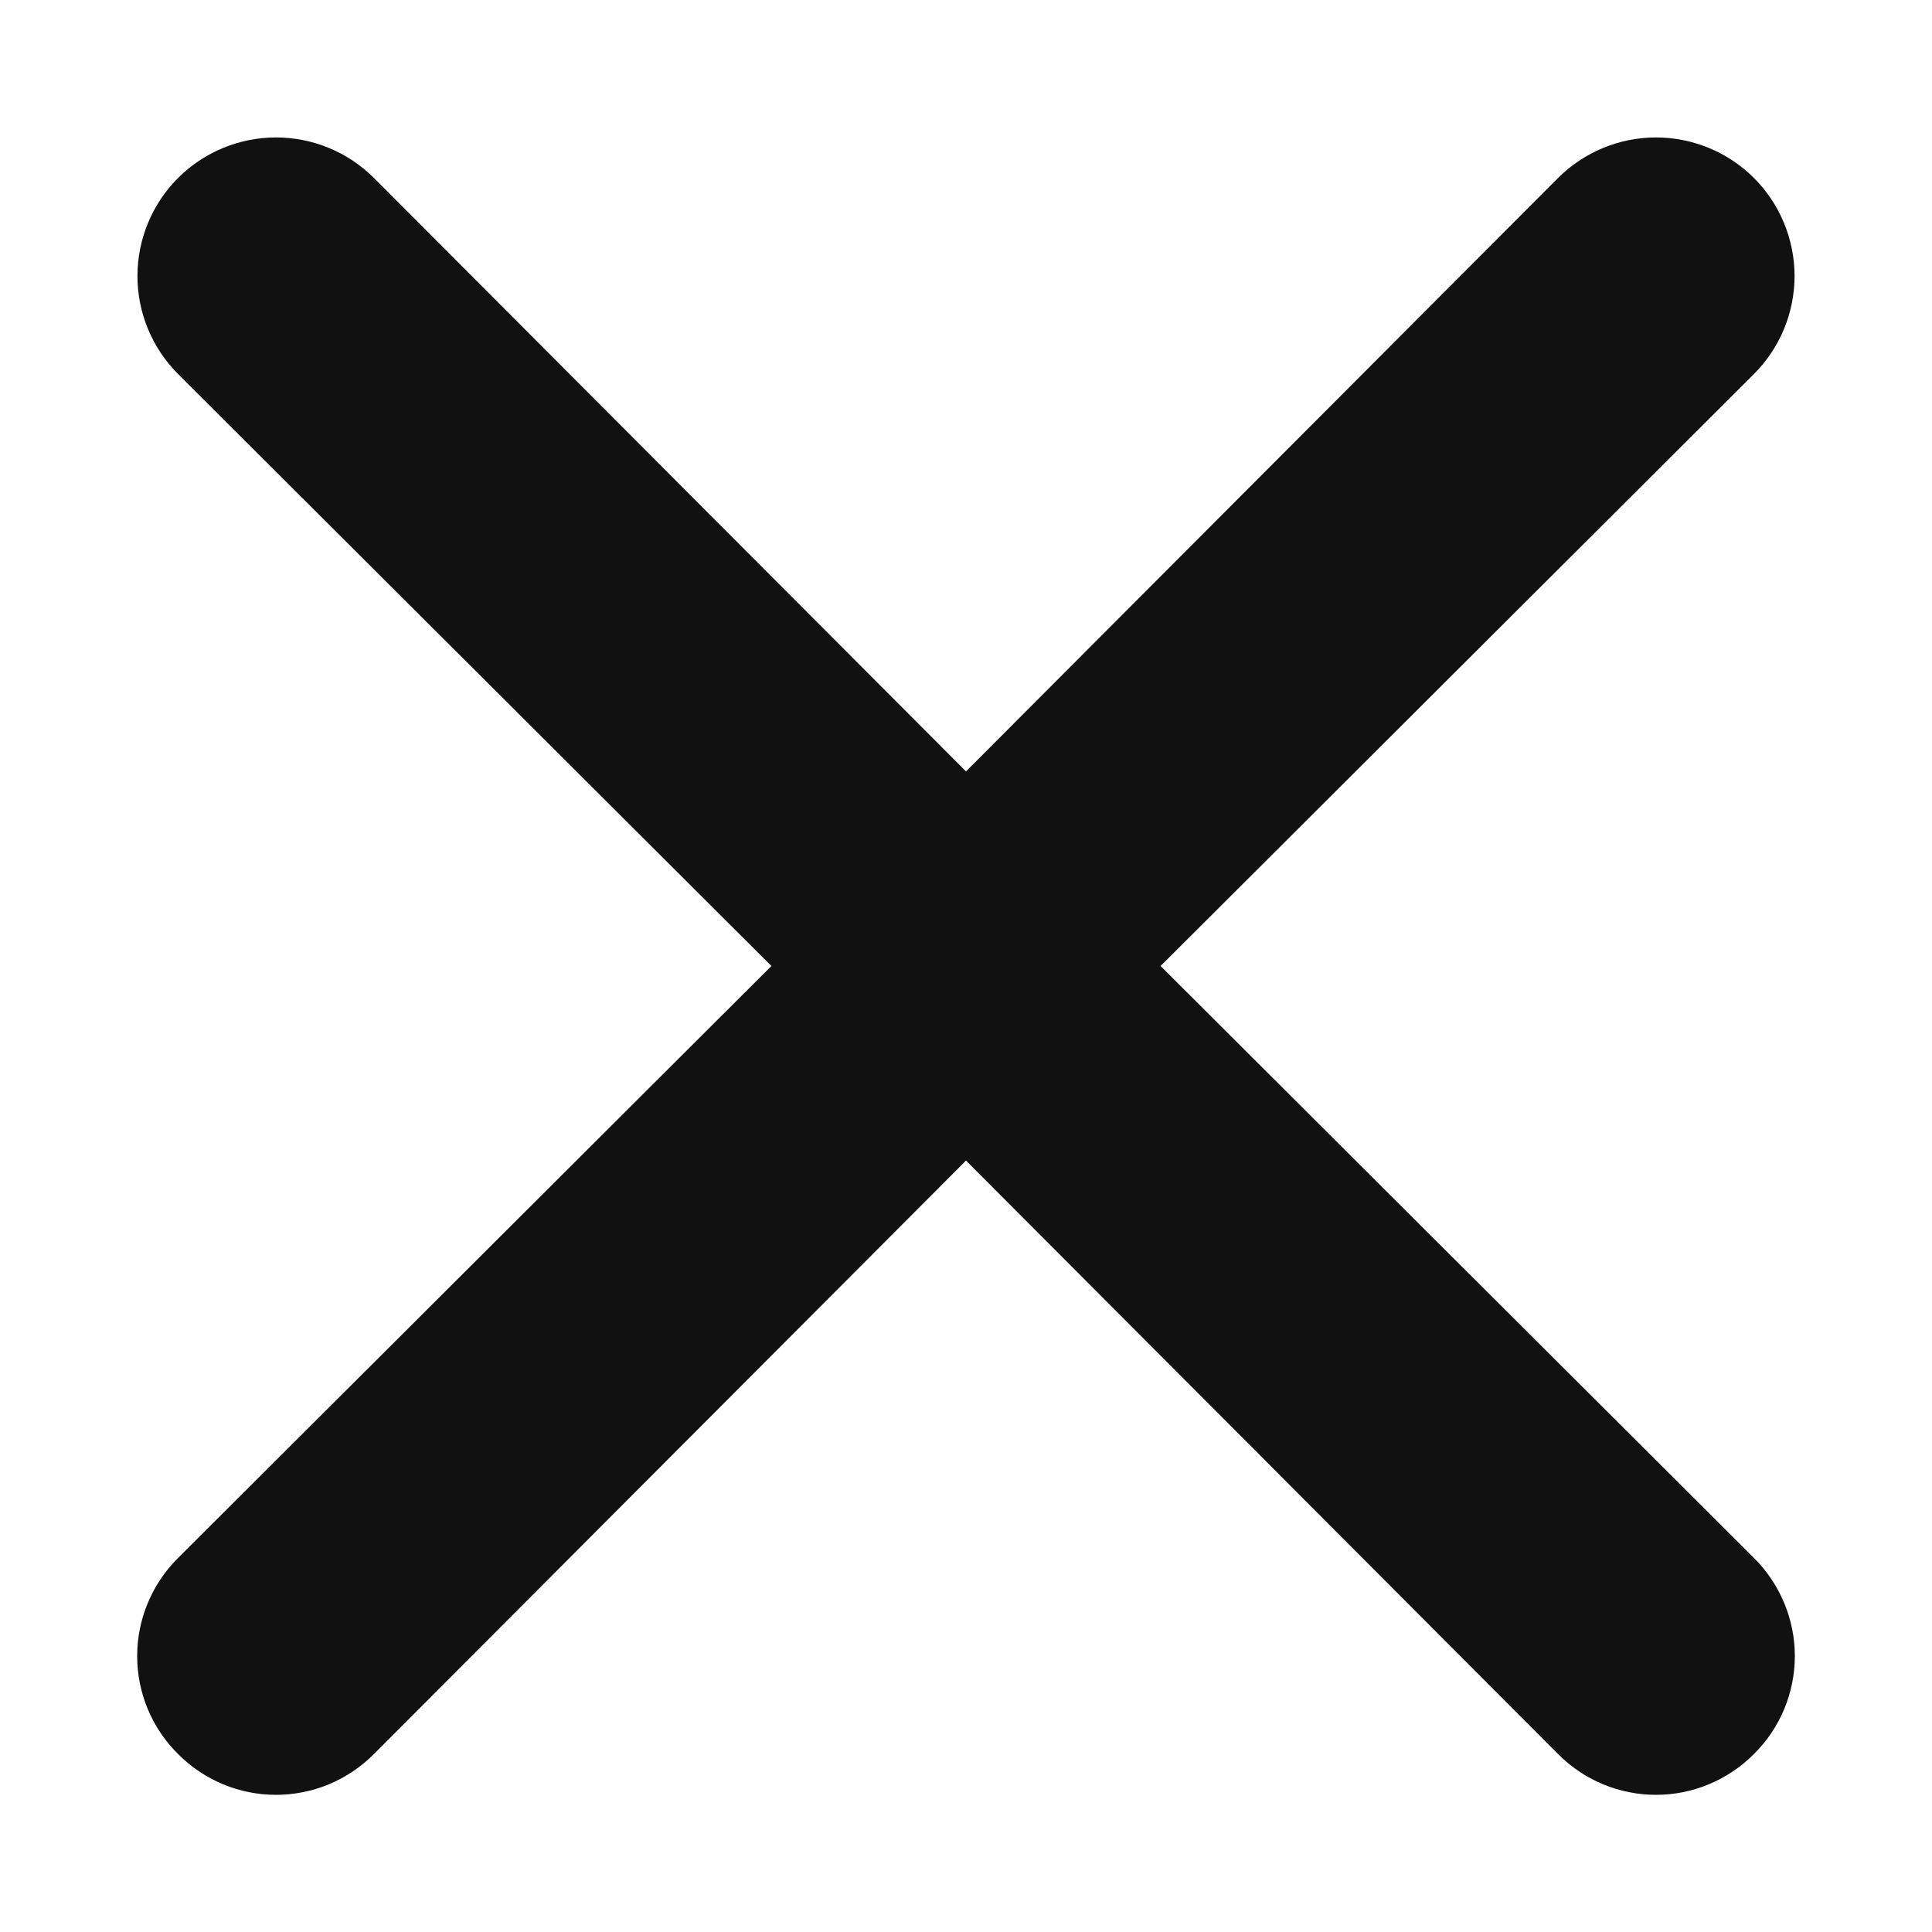
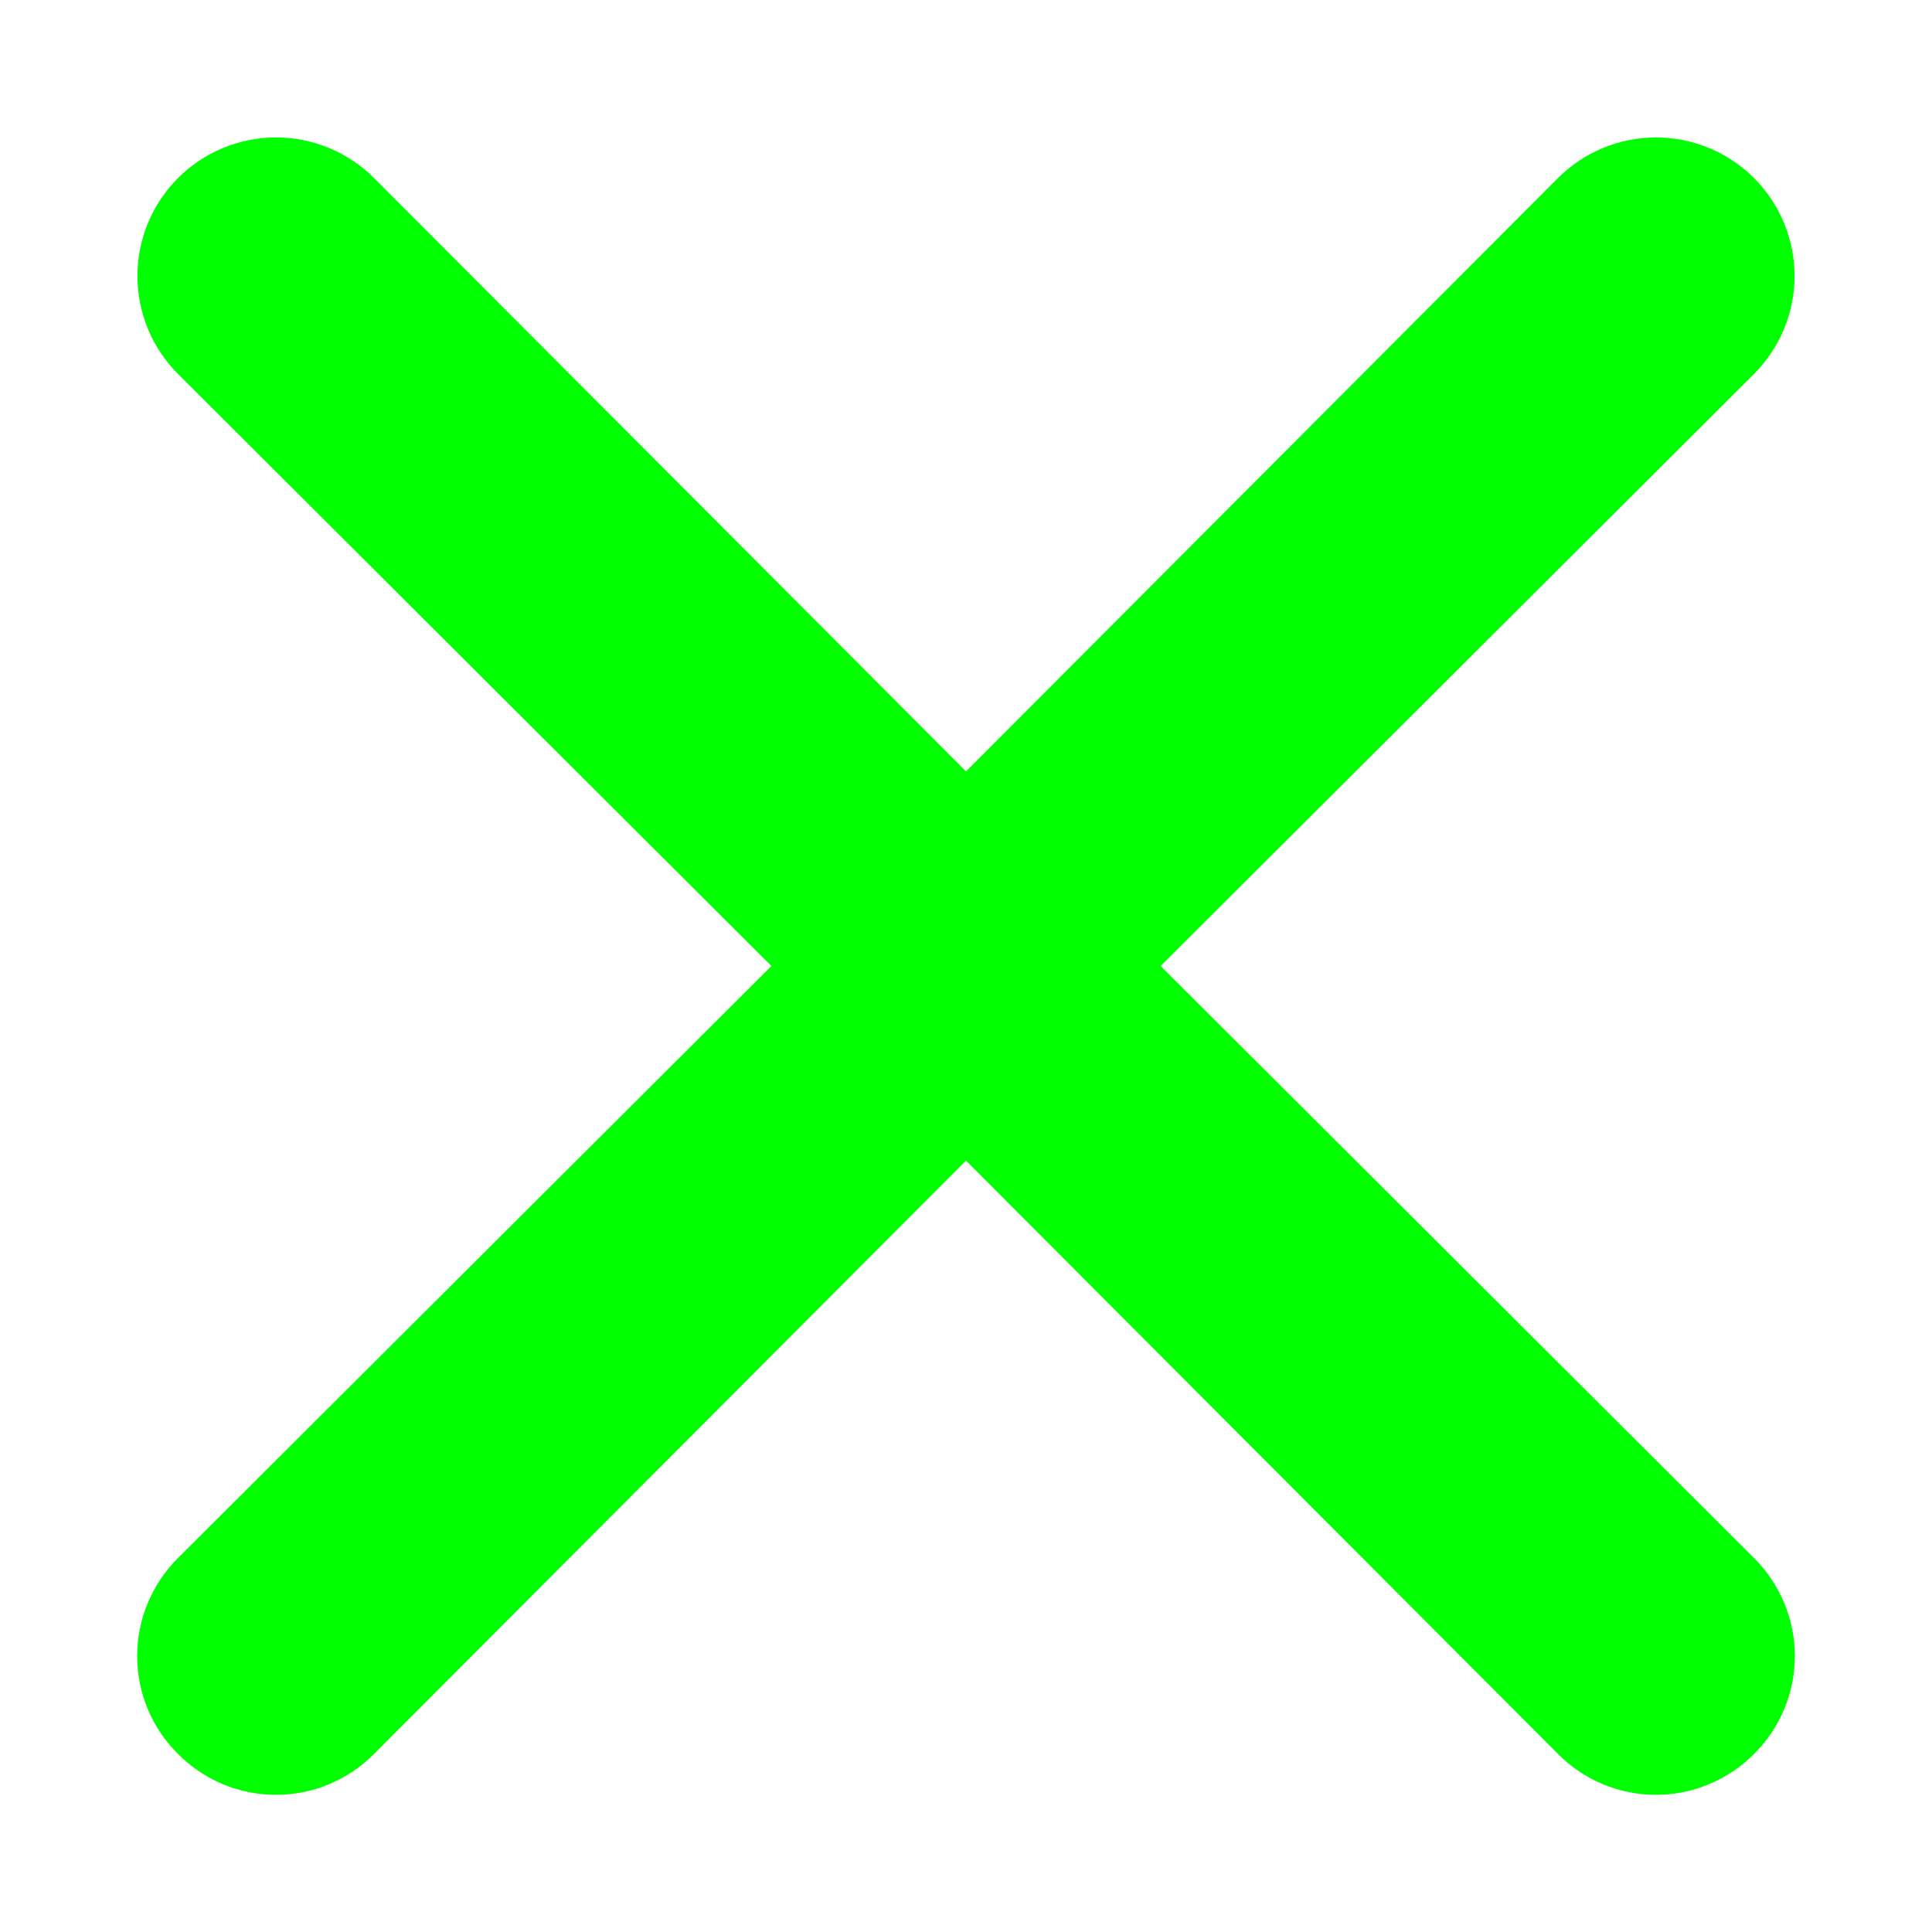
<svg xmlns="http://www.w3.org/2000/svg" width="14" height="14" viewBox="0 0 14 14" fill="none">
-   <path d="M8.41 7L12.71 2.71C12.898 2.522 13.004 2.266 13.004 2C13.004 1.734 12.898 1.478 12.71 1.29C12.522 1.102 12.266 0.996 12 0.996C11.734 0.996 11.478 1.102 11.29 1.29L7 5.59L2.71 1.29C2.522 1.102 2.266 0.996 2 0.996C1.734 0.996 1.478 1.102 1.29 1.29C1.102 1.478 0.996 1.734 0.996 2C0.996 2.266 1.102 2.522 1.29 2.71L5.59 7L1.29 11.29C1.196 11.383 1.122 11.494 1.071 11.616C1.02 11.738 0.994 11.868 0.994 12C0.994 12.132 1.02 12.263 1.071 12.385C1.122 12.507 1.196 12.617 1.29 12.71C1.383 12.804 1.494 12.878 1.615 12.929C1.737 12.98 1.868 13.006 2 13.006C2.132 13.006 2.263 12.98 2.385 12.929C2.506 12.878 2.617 12.804 2.71 12.71L7 8.41L11.29 12.71C11.383 12.804 11.493 12.878 11.615 12.929C11.737 12.98 11.868 13.006 12 13.006C12.132 13.006 12.263 12.98 12.384 12.929C12.506 12.878 12.617 12.804 12.71 12.71C12.804 12.617 12.878 12.507 12.929 12.385C12.98 12.263 13.006 12.132 13.006 12C13.006 11.868 12.98 11.738 12.929 11.616C12.878 11.494 12.804 11.383 12.71 11.29L8.41 7Z" fill="#111111" />
+   <path d="M8.41 7L12.71 2.71C12.898 2.522 13.004 2.266 13.004 2C13.004 1.734 12.898 1.478 12.71 1.29C12.522 1.102 12.266 0.996 12 0.996C11.734 0.996 11.478 1.102 11.29 1.29L7 5.59L2.71 1.29C2.522 1.102 2.266 0.996 2 0.996C1.734 0.996 1.478 1.102 1.29 1.29C1.102 1.478 0.996 1.734 0.996 2C0.996 2.266 1.102 2.522 1.29 2.71L5.59 7L1.29 11.29C1.196 11.383 1.122 11.494 1.071 11.616C1.02 11.738 0.994 11.868 0.994 12C0.994 12.132 1.02 12.263 1.071 12.385C1.122 12.507 1.196 12.617 1.29 12.71C1.383 12.804 1.494 12.878 1.615 12.929C1.737 12.98 1.868 13.006 2 13.006C2.132 13.006 2.263 12.98 2.385 12.929C2.506 12.878 2.617 12.804 2.71 12.71L7 8.41L11.29 12.71C11.383 12.804 11.493 12.878 11.615 12.929C11.737 12.98 11.868 13.006 12 13.006C12.132 13.006 12.263 12.98 12.384 12.929C12.506 12.878 12.617 12.804 12.71 12.71C12.804 12.617 12.878 12.507 12.929 12.385C12.98 12.263 13.006 12.132 13.006 12C13.006 11.868 12.98 11.738 12.929 11.616C12.878 11.494 12.804 11.383 12.71 11.29L8.41 7Z" fill="#00FF00" />
</svg>
